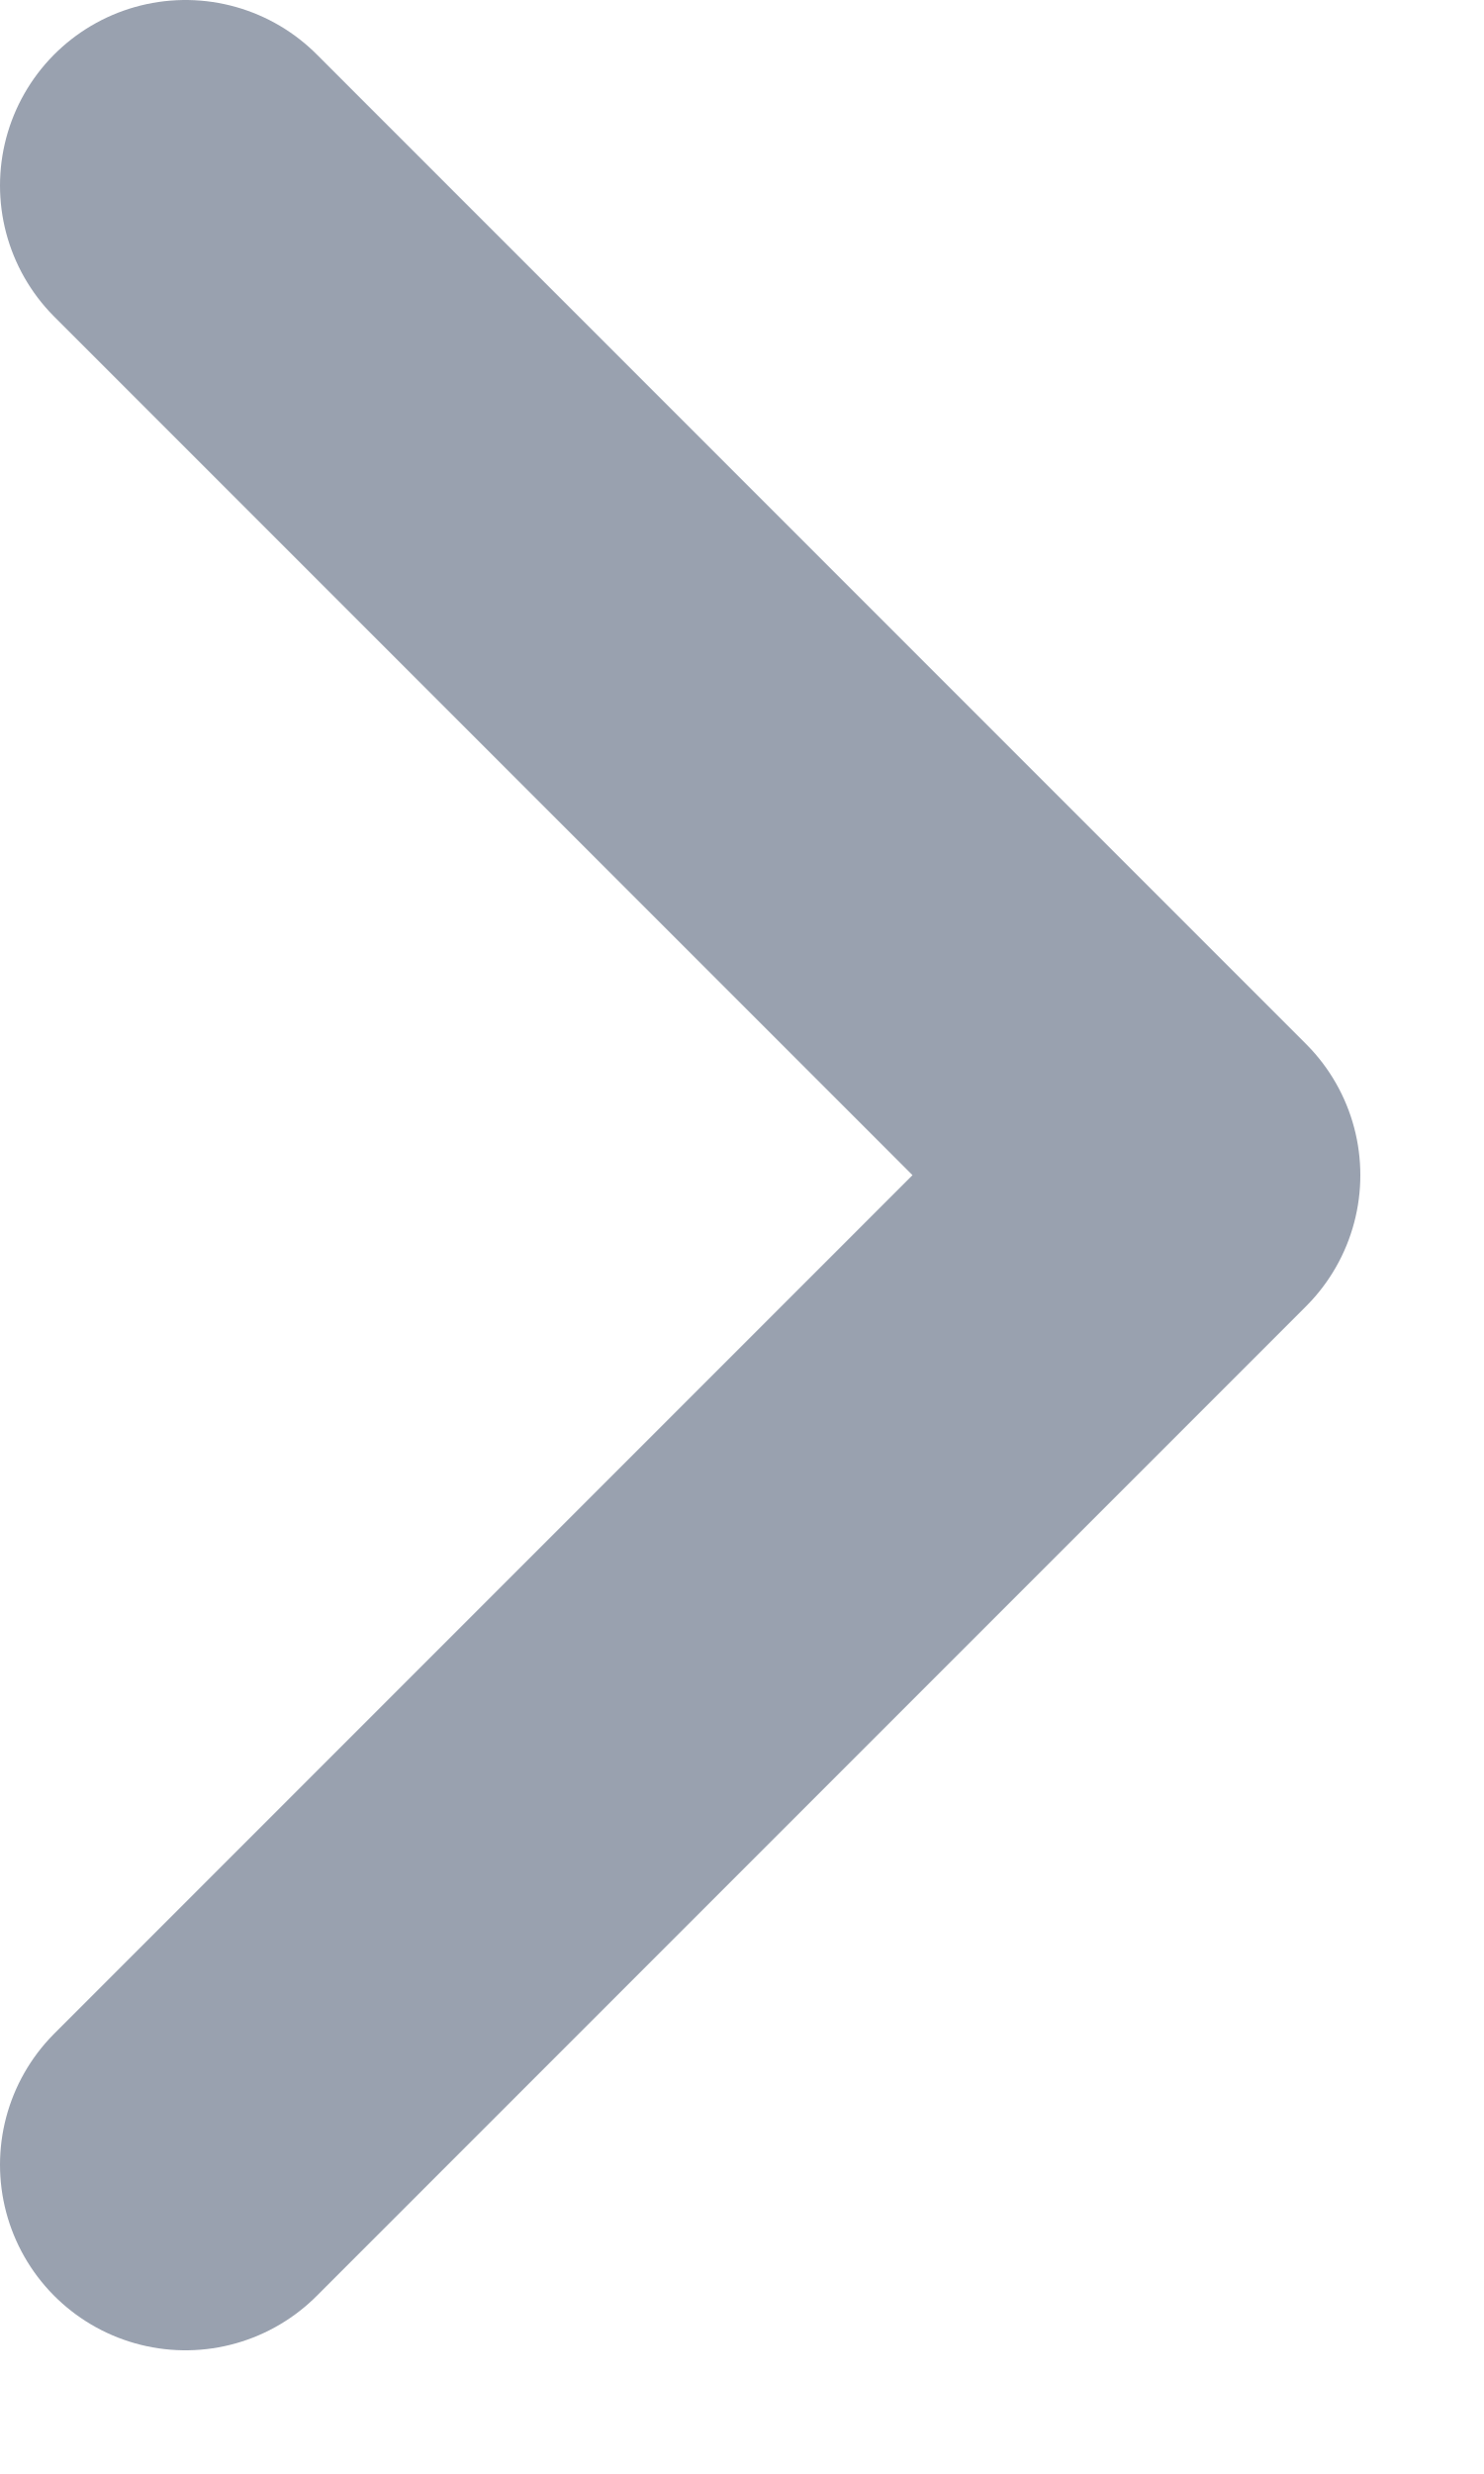
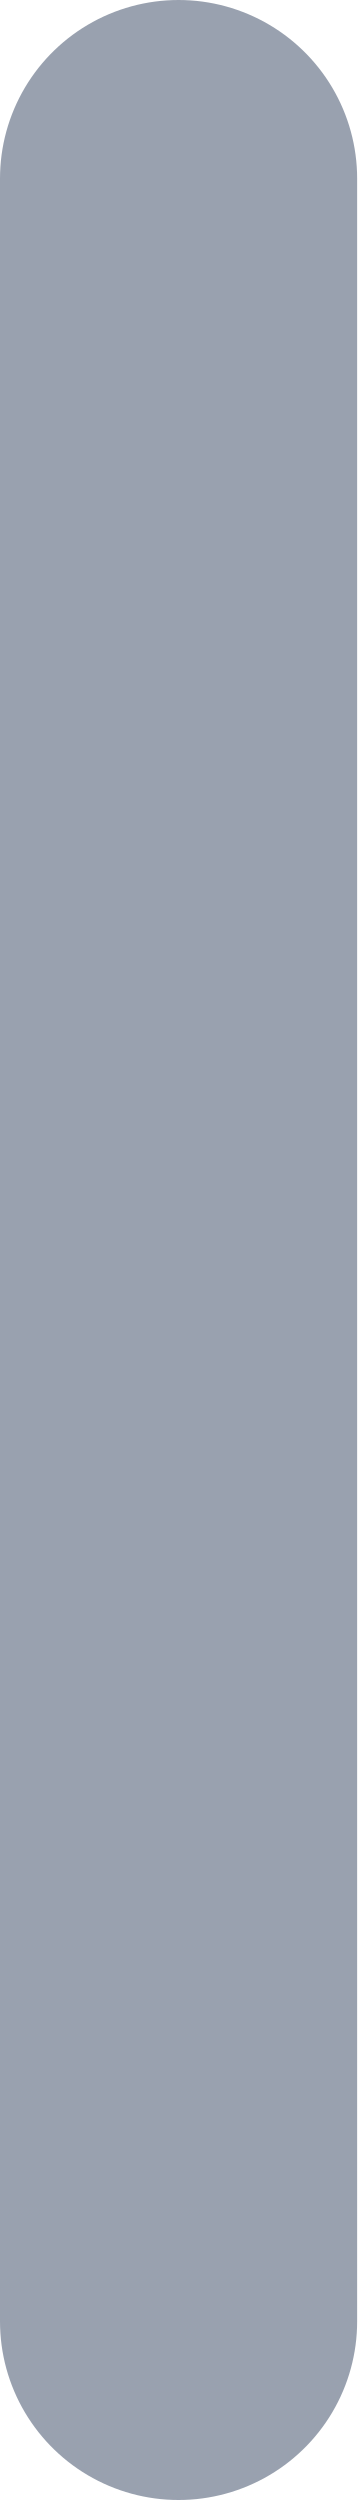
- <svg xmlns="http://www.w3.org/2000/svg" width="6" height="10" viewBox="0 0 6 10" fill="none">
-   <path d="M0.75 0.75L4.75 4.75L0.75 8.75" stroke="#99A1AF" stroke-width="1.5" stroke-linecap="round" stroke-linejoin="round" />
+ <svg xmlns="http://www.w3.org/2000/svg" width="4" height="28" viewBox="0 0 4 28" fill="none">
+   <path d="M2 2V26" stroke="#99A1AF" stroke-width="4" stroke-linecap="round" stroke-linejoin="round" />
</svg>
